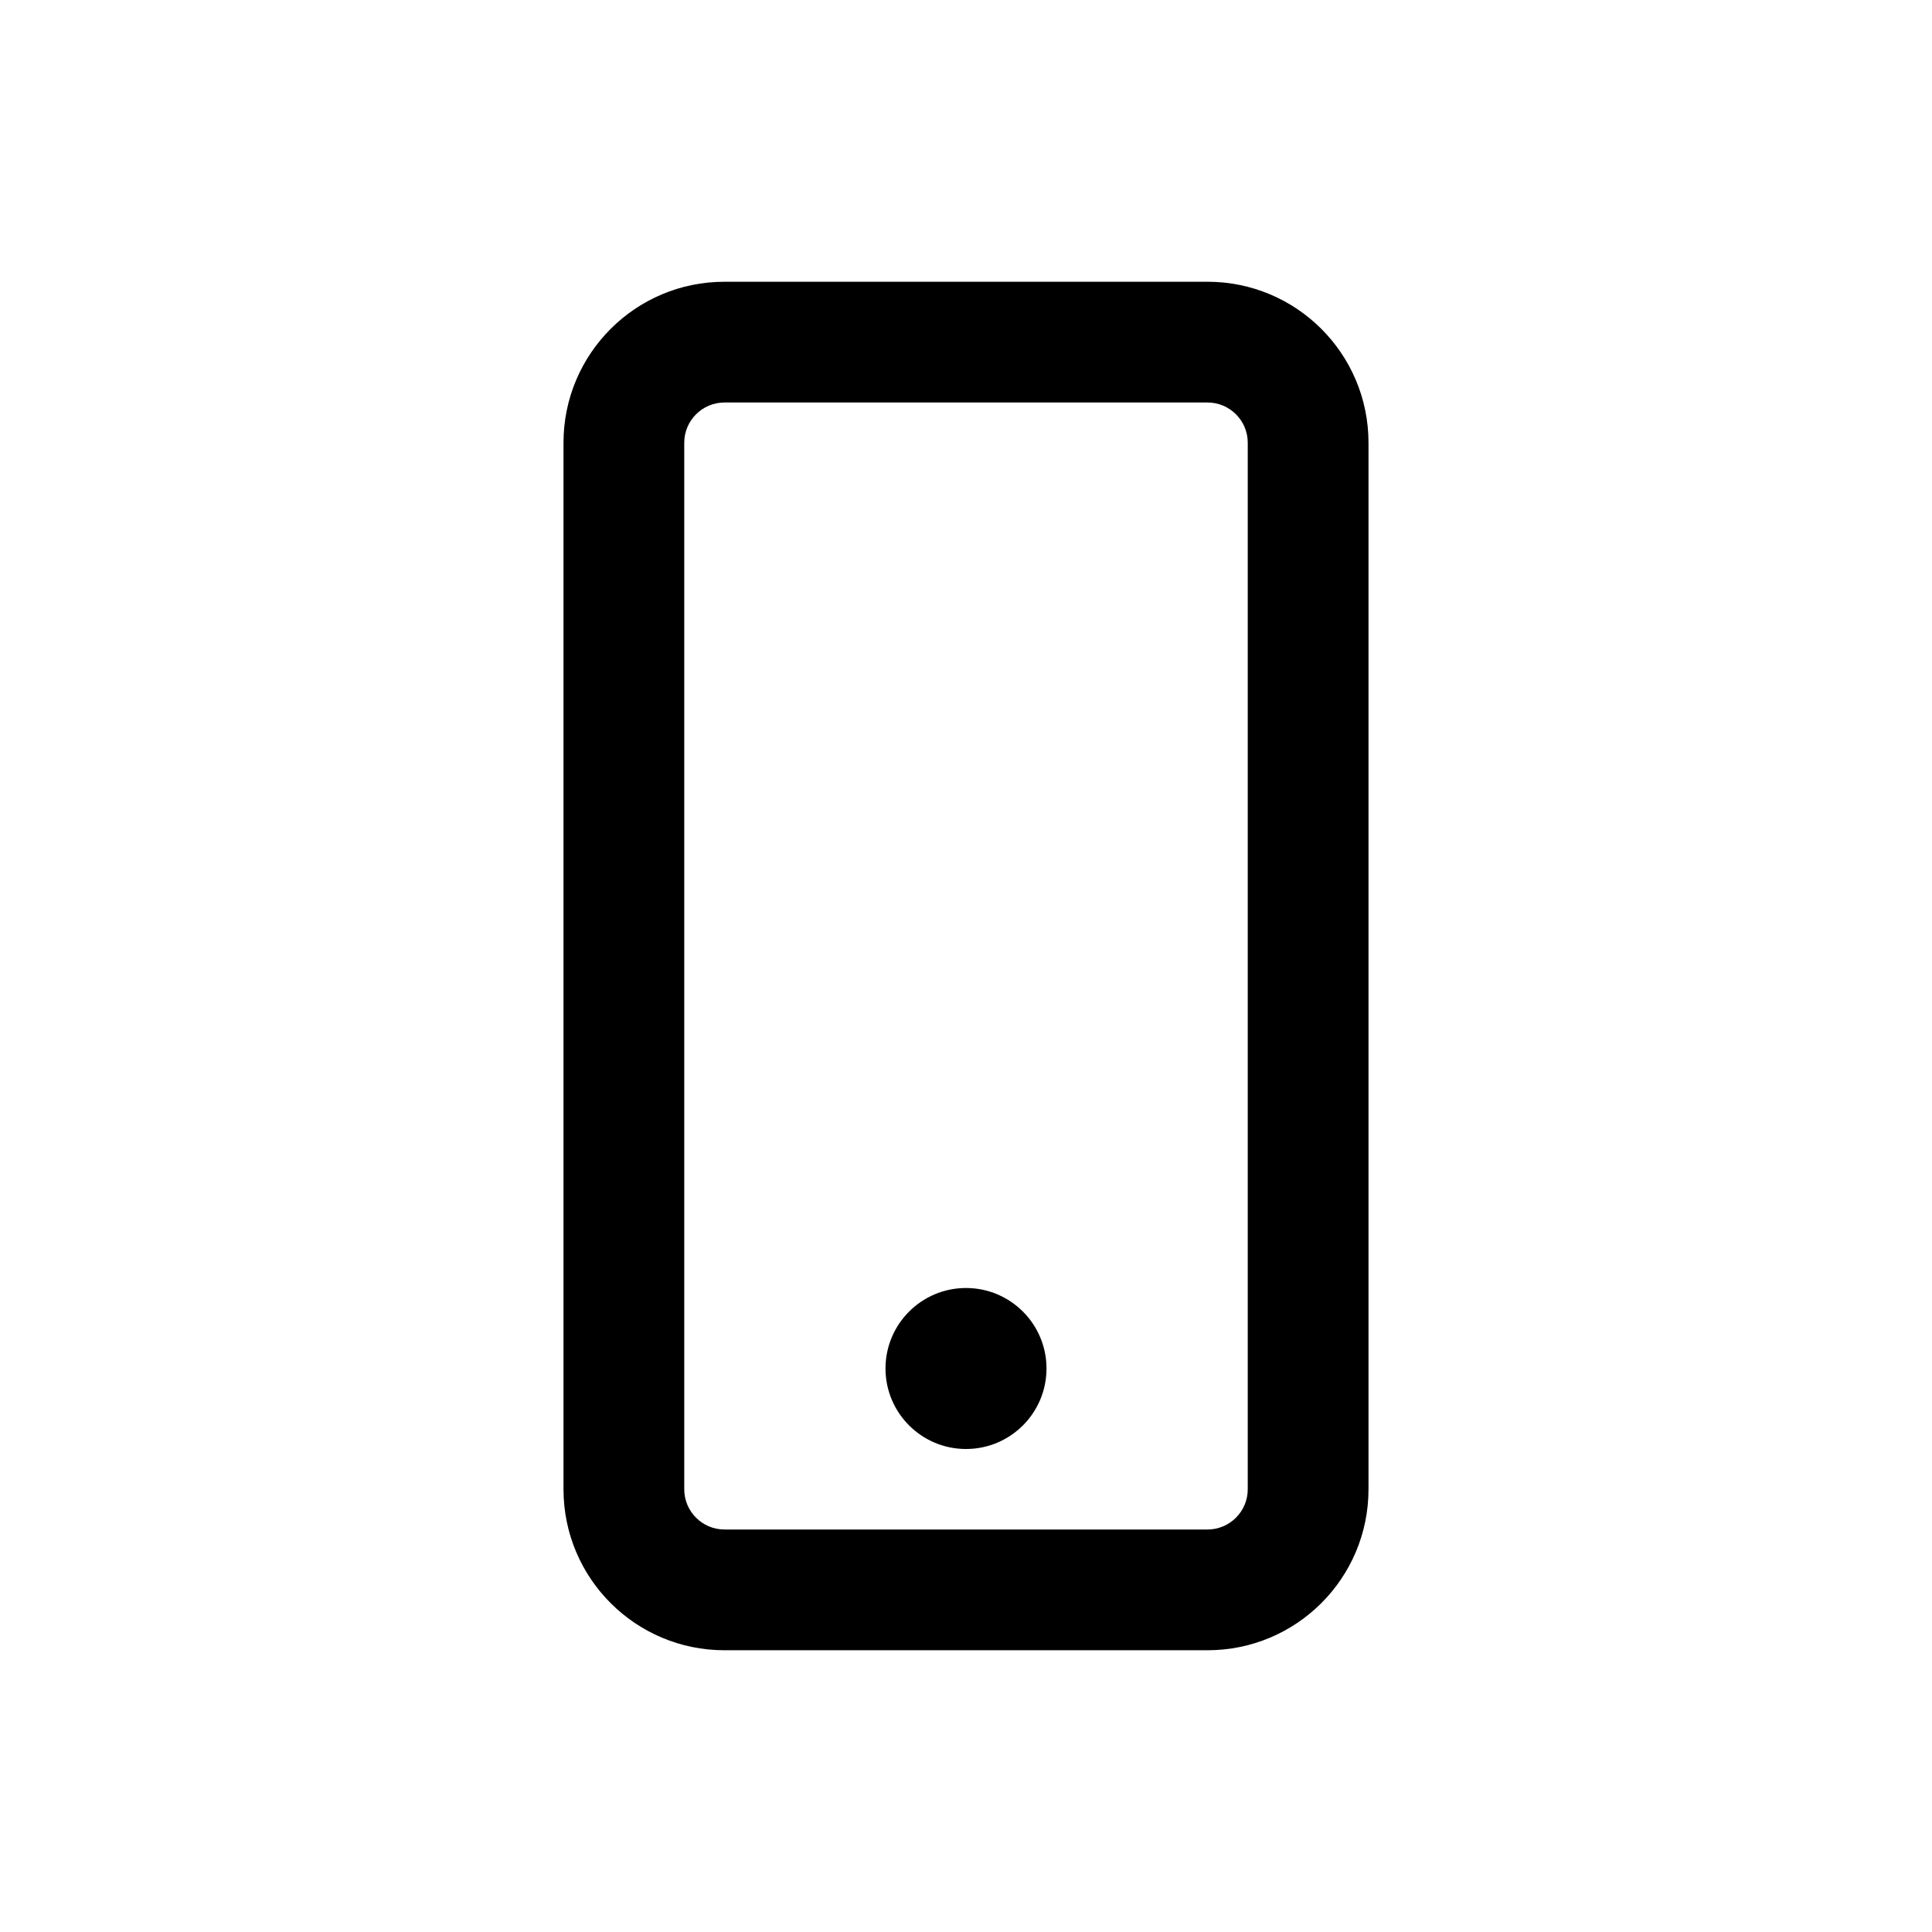
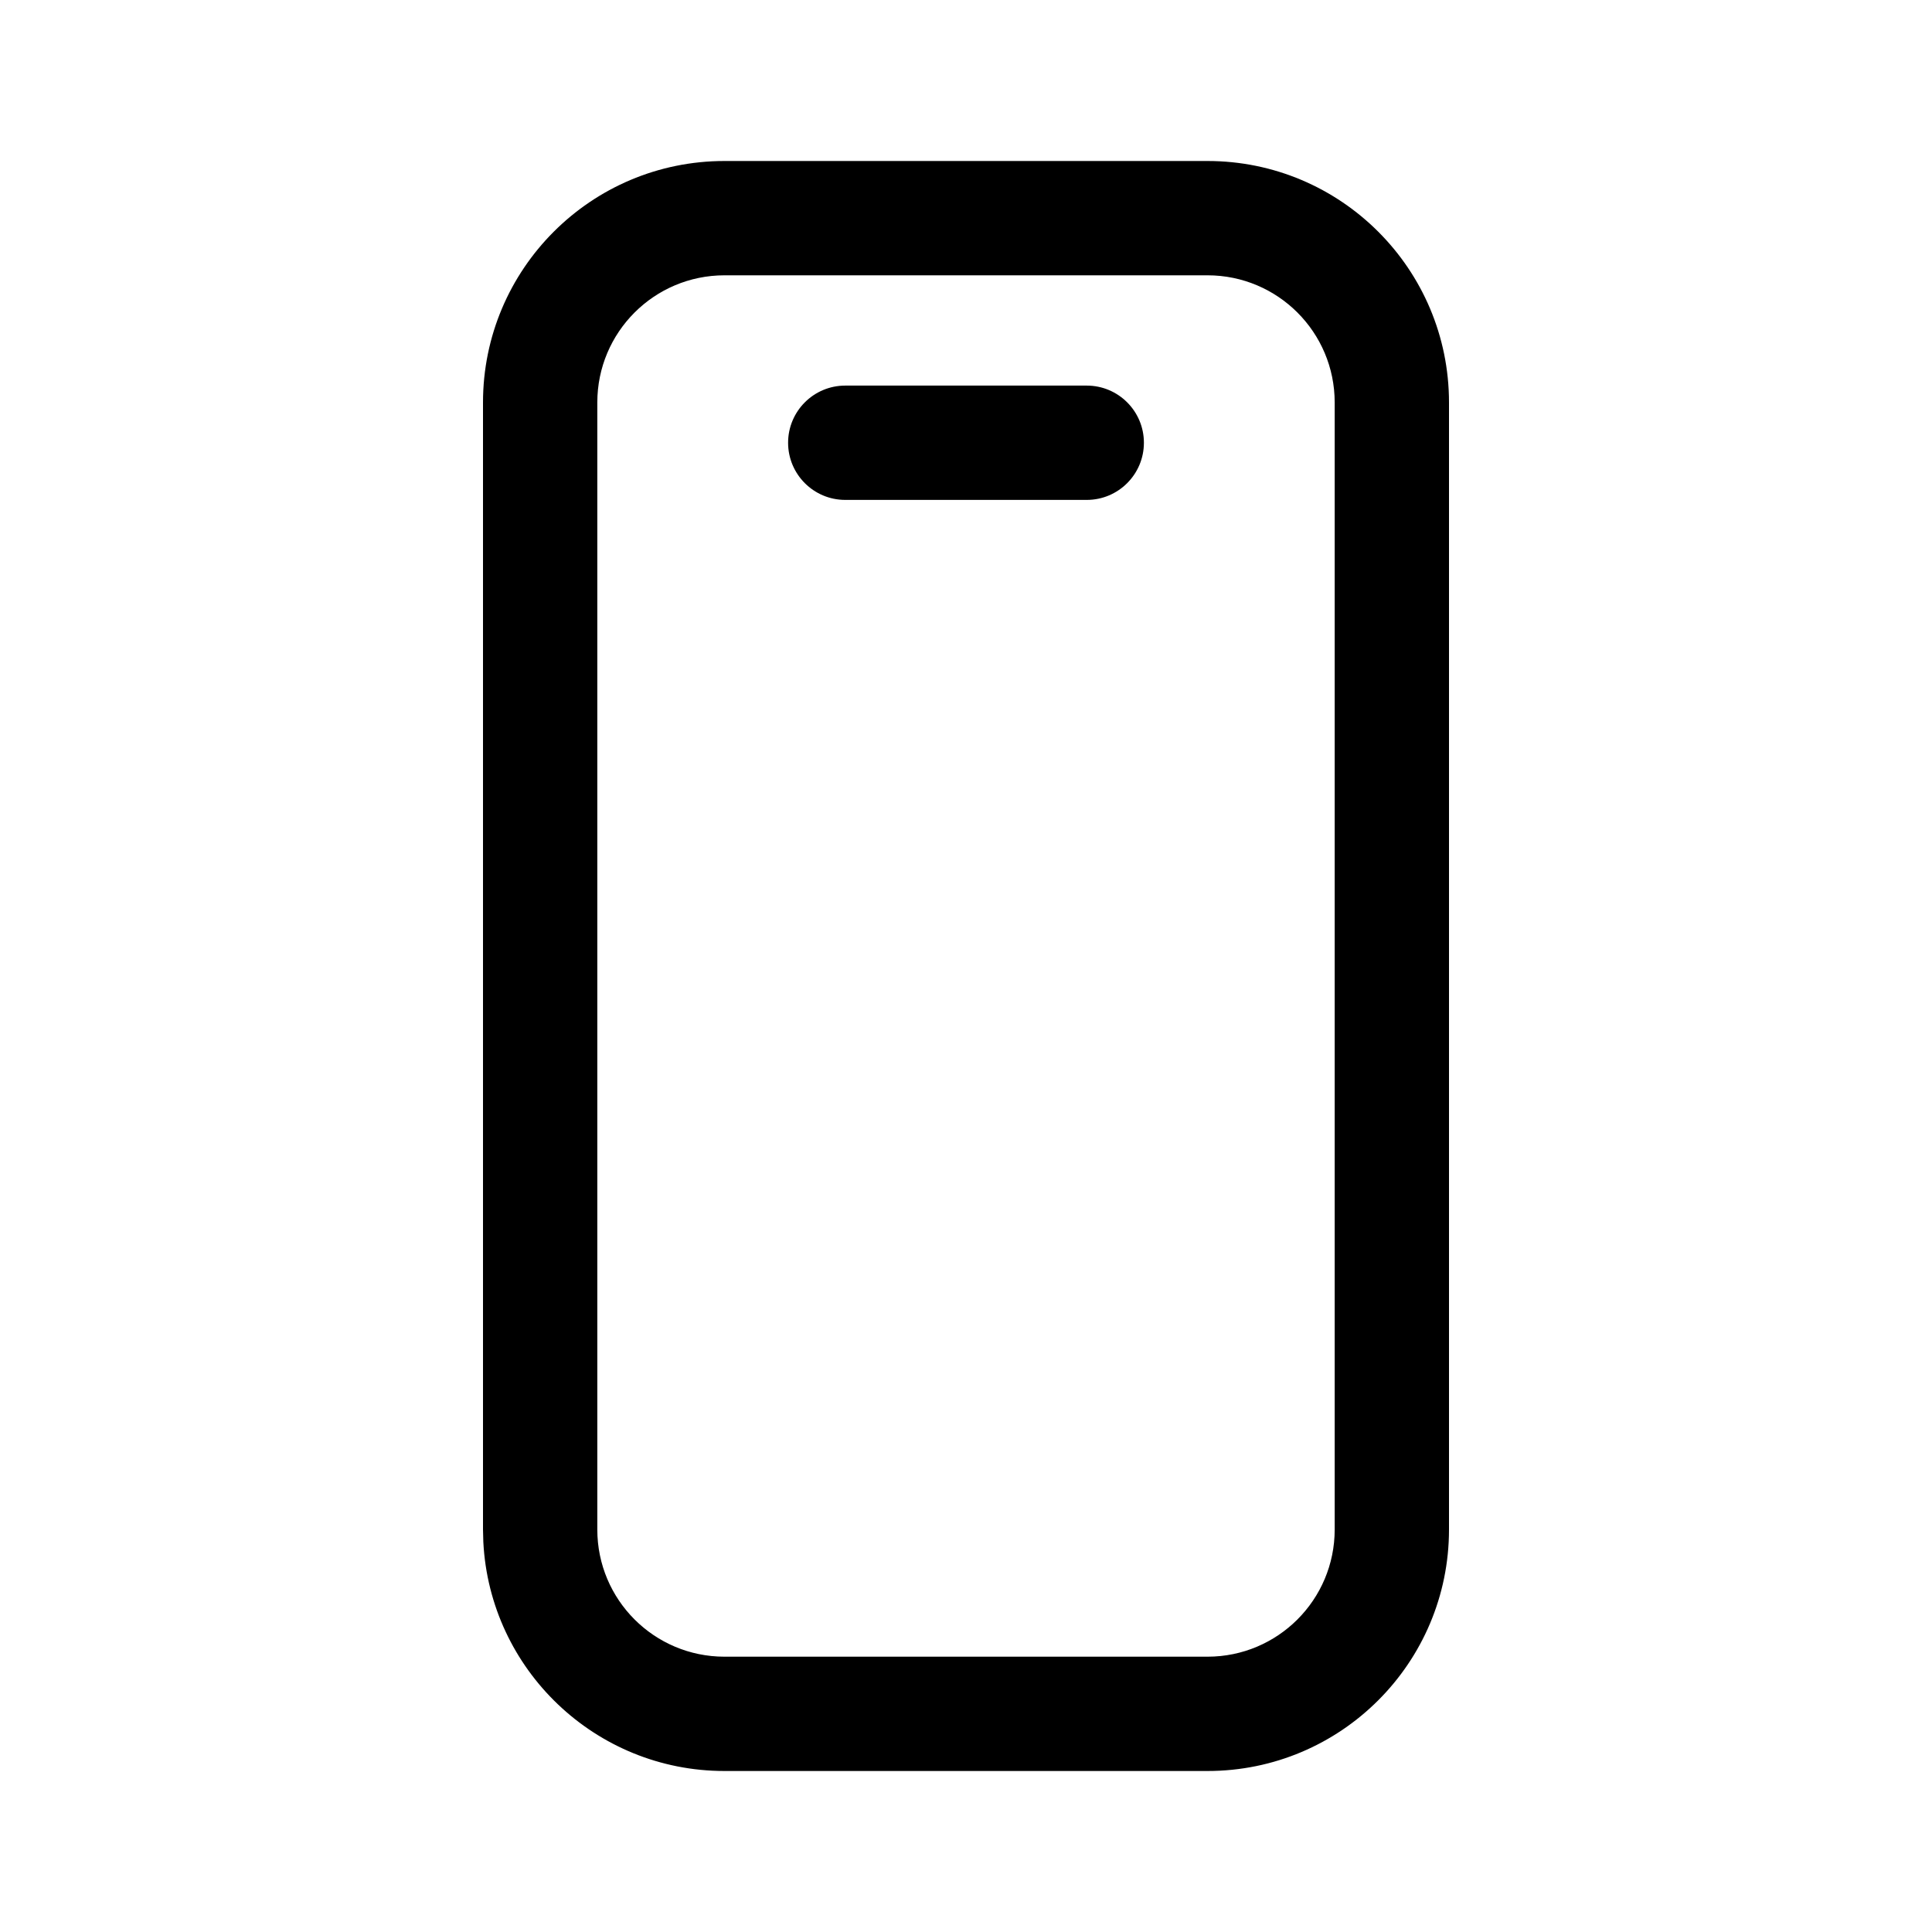
<svg xmlns="http://www.w3.org/2000/svg" width="24" height="24" viewBox="0 0 24 24">
-   <path id="phone-device" fill="currentColor" d="M15,3.5 C16.105,3.5 17,4.395 17,5.5 L17,18.5 C17,19.605 16.105,20.5 15,20.5 L9,20.5 C7.895,20.5 7,19.605 7,18.5 L7,5.5 C7,4.395 7.895,3.5 9,3.5 L15,3.5 Z M15,5 L9,5 C8.724,5 8.5,5.224 8.5,5.5 L8.5,18.5 C8.5,18.776 8.724,19 9,19 L15,19 C15.276,19 15.5,18.776 15.5,18.5 L15.5,5.5 C15.5,5.224 15.276,5 15,5 Z M12,16 C12.552,16 13,16.448 13,17 C13,17.552 12.552,18 12,18 C11.448,18 11,17.552 11,17 C11,16.448 11.448,16 12,16 Z" />
+   <path d="M15 2C16.657 2 18 3.343 18 5V19C18 20.657 16.657 22 15 22H9C7.395 22 6.084 20.739 6.004 19.154L6 19V5C6 3.343 7.343 2 9 2H15ZM9 3.42C8.127 3.42 7.42 4.127 7.42 5V19C7.42 19.873 8.127 20.58 9 20.58H15C15.873 20.58 16.58 19.873 16.58 19V5C16.58 4.127 15.873 3.42 15 3.42H9ZM13.5 4.79C13.892 4.79 14.21 5.108 14.21 5.5C14.21 5.892 13.892 6.21 13.5 6.21H10.5C10.108 6.21 9.79 5.892 9.79 5.5C9.79 5.108 10.108 4.79 10.5 4.79H13.5Z" fill="currentColor" />
</svg>
